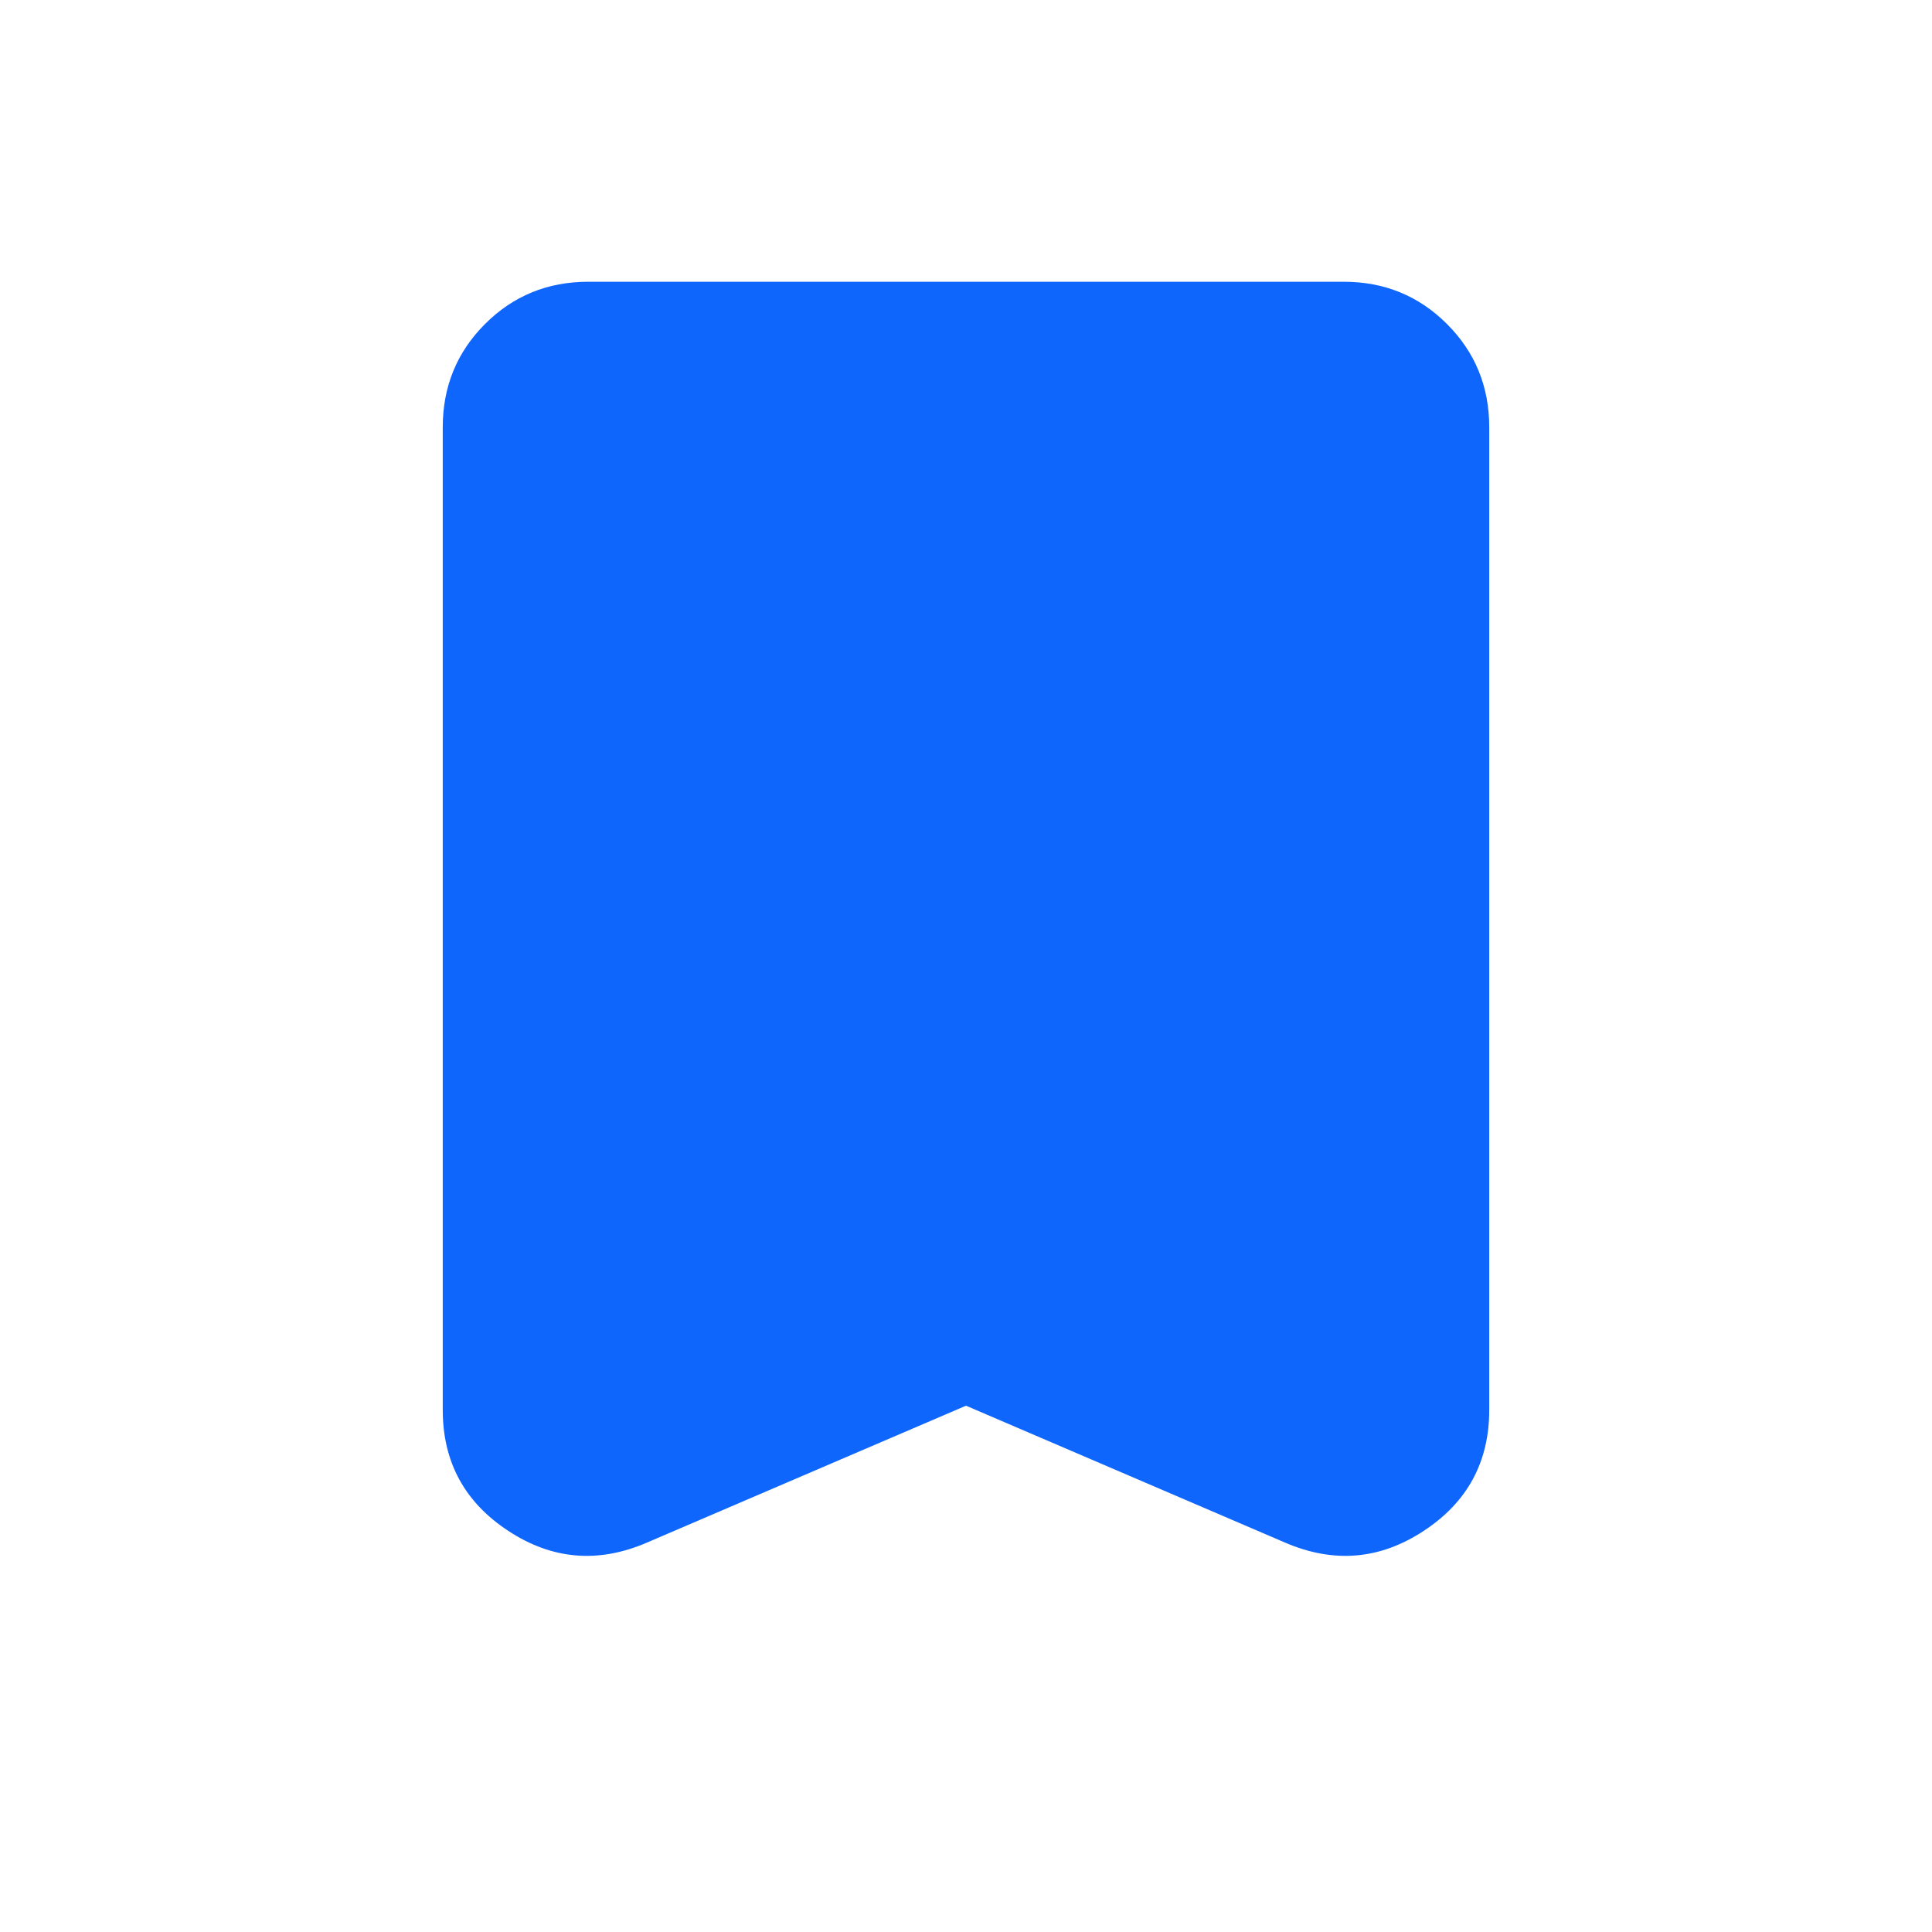
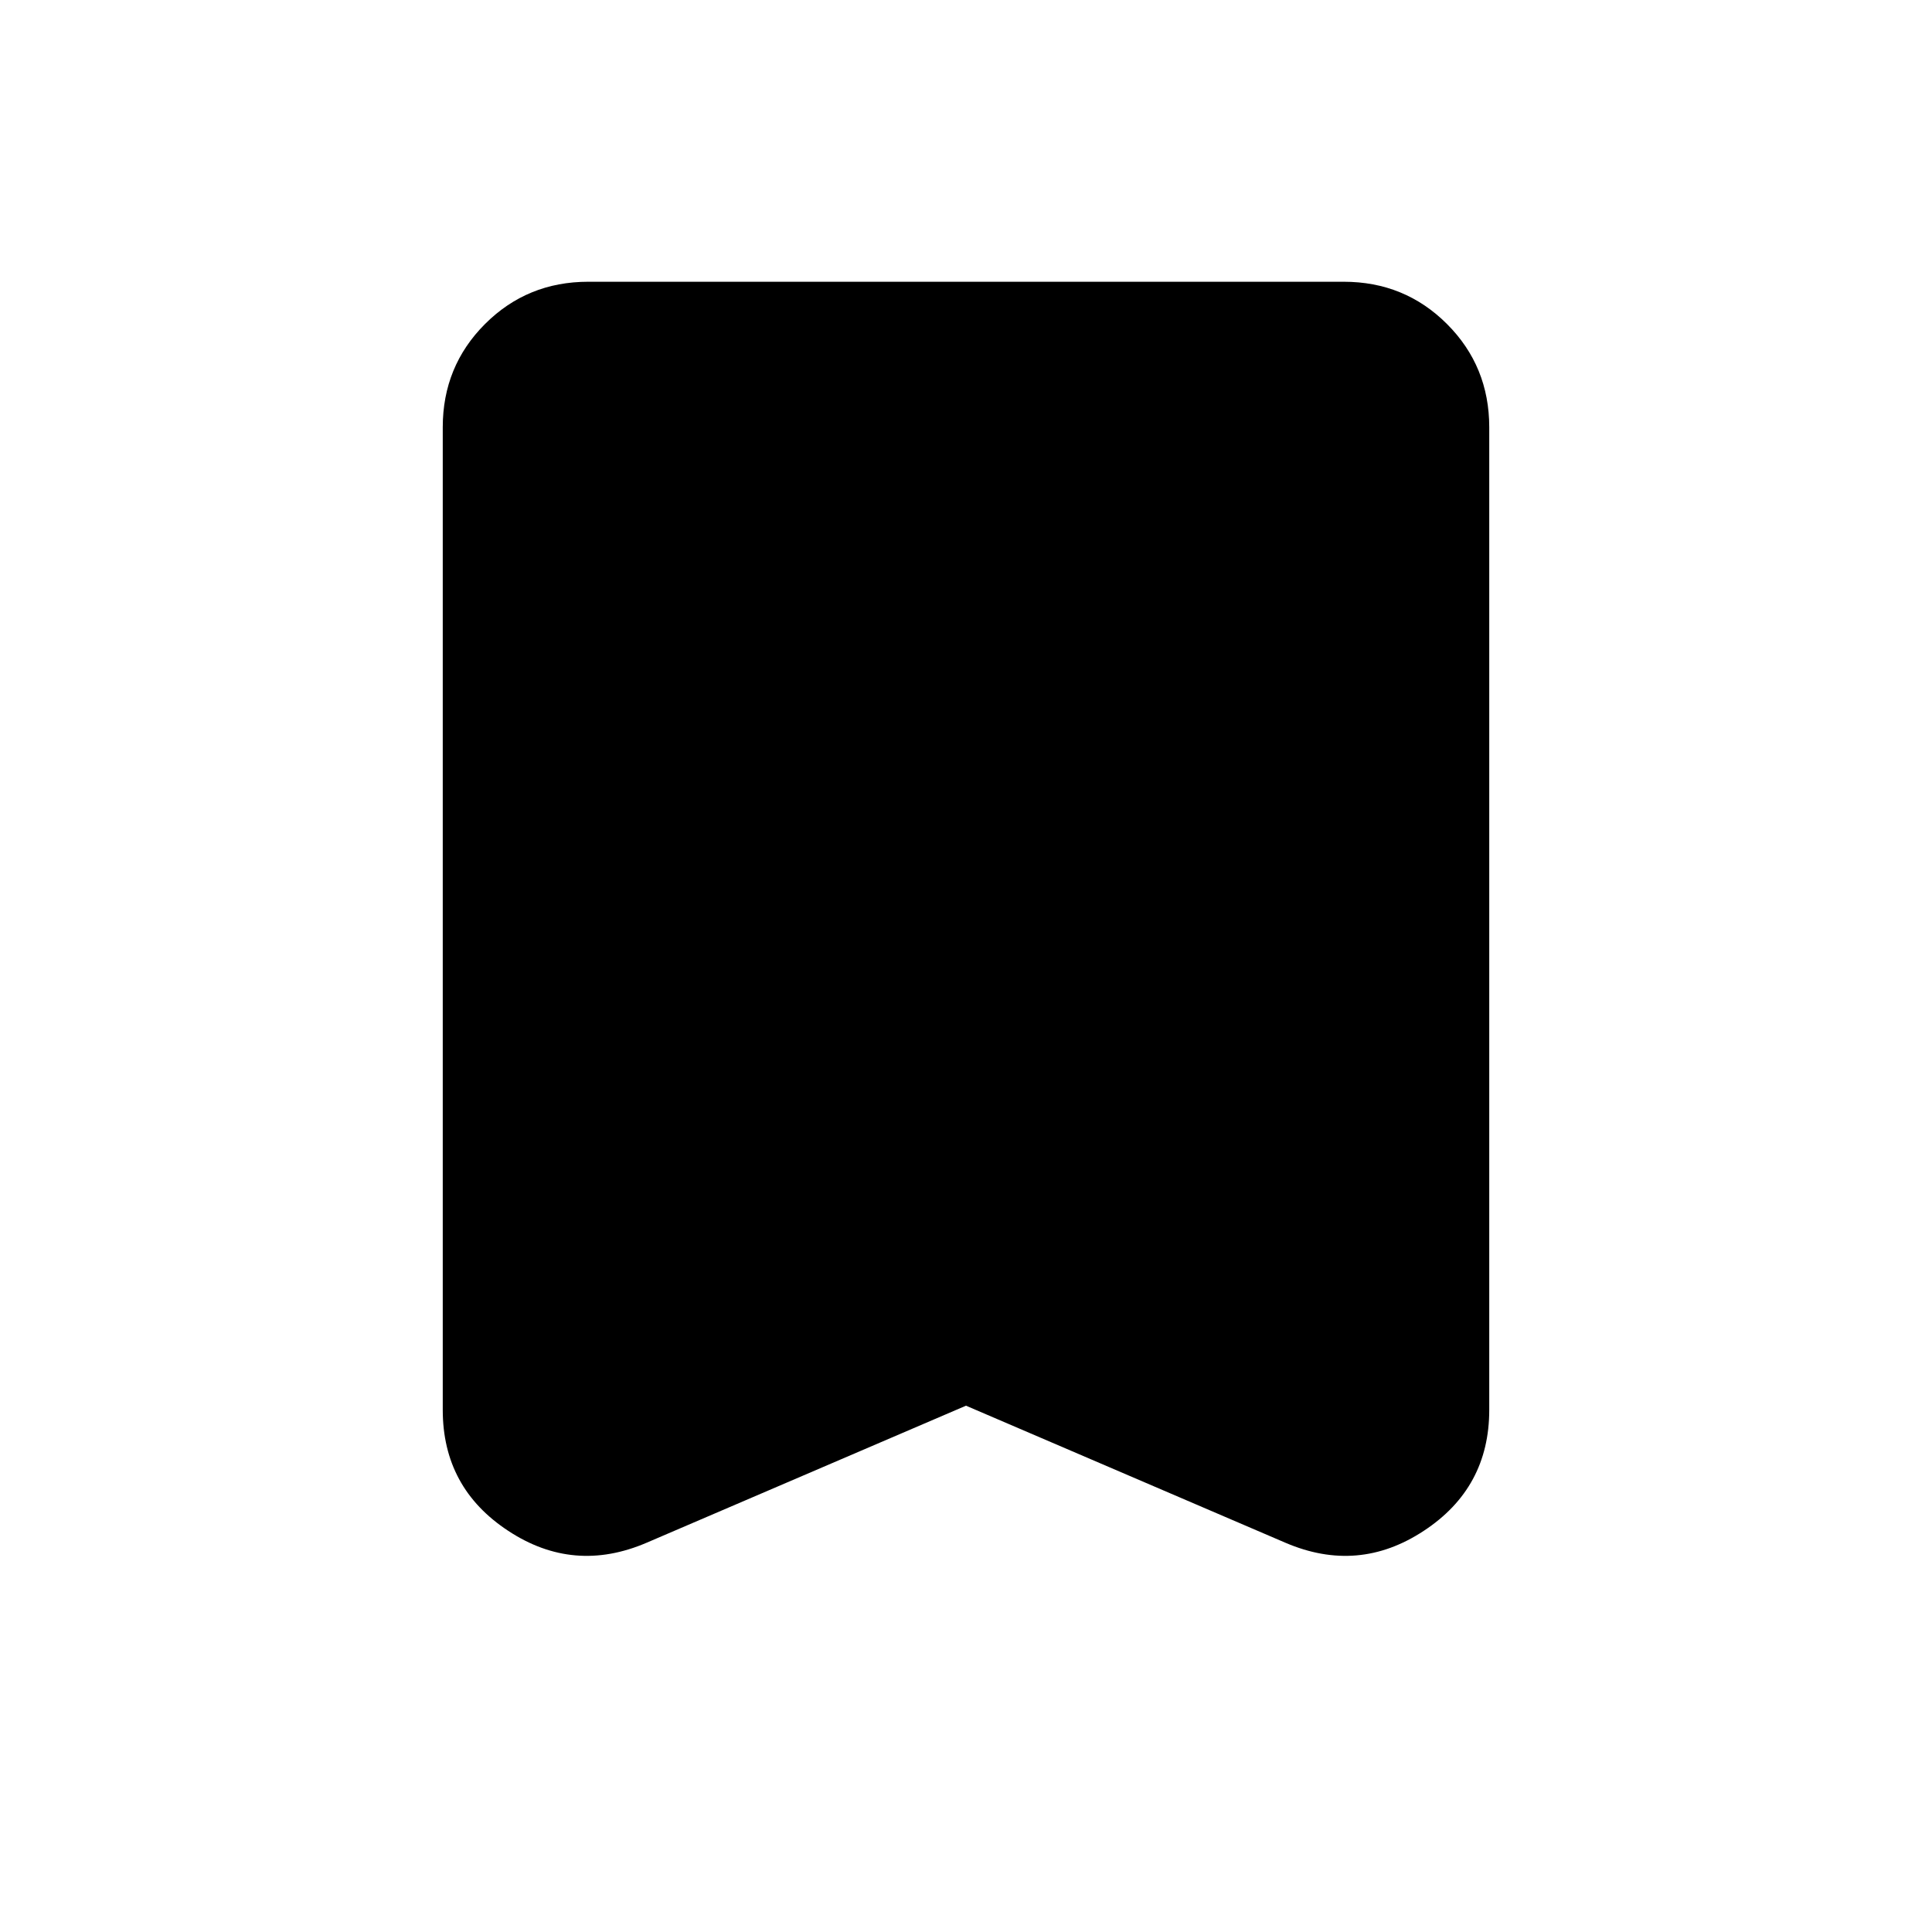
<svg xmlns="http://www.w3.org/2000/svg" width="24" height="24" viewBox="0 0 24 24" fill="none">
  <mask id="mask0_2191_4690" style="mask-type:alpha" maskUnits="userSpaceOnUse" x="0" y="0" width="24" height="24">
-     <rect width="24" height="24" fill="#D9D9D9" />
+     <rect width="24" height="24" fill="currentColor" />
  </mask>
  <g mask="url(#mask0_2191_4690)">
-     <path d="M12 17.462L8.031 19.165C7.428 19.423 6.856 19.374 6.314 19.017C5.771 18.661 5.5 18.16 5.5 17.514V5.308C5.5 4.803 5.675 4.375 6.025 4.025C6.375 3.675 6.803 3.5 7.308 3.5H16.692C17.197 3.5 17.625 3.675 17.975 4.025C18.325 4.375 18.5 4.803 18.5 5.308V17.514C18.5 18.16 18.229 18.661 17.686 19.017C17.144 19.374 16.572 19.423 15.969 19.165L12 17.462Z" fill="#0F66FD" />
+     <path d="M12 17.462L8.031 19.165C7.428 19.423 6.856 19.374 6.314 19.017C5.771 18.661 5.5 18.16 5.5 17.514V5.308C5.5 4.803 5.675 4.375 6.025 4.025C6.375 3.675 6.803 3.5 7.308 3.5H16.692C17.197 3.5 17.625 3.675 17.975 4.025C18.325 4.375 18.5 4.803 18.5 5.308V17.514C18.5 18.16 18.229 18.661 17.686 19.017C17.144 19.374 16.572 19.423 15.969 19.165L12 17.462Z" fill="currentColor" />
  </g>
</svg>
